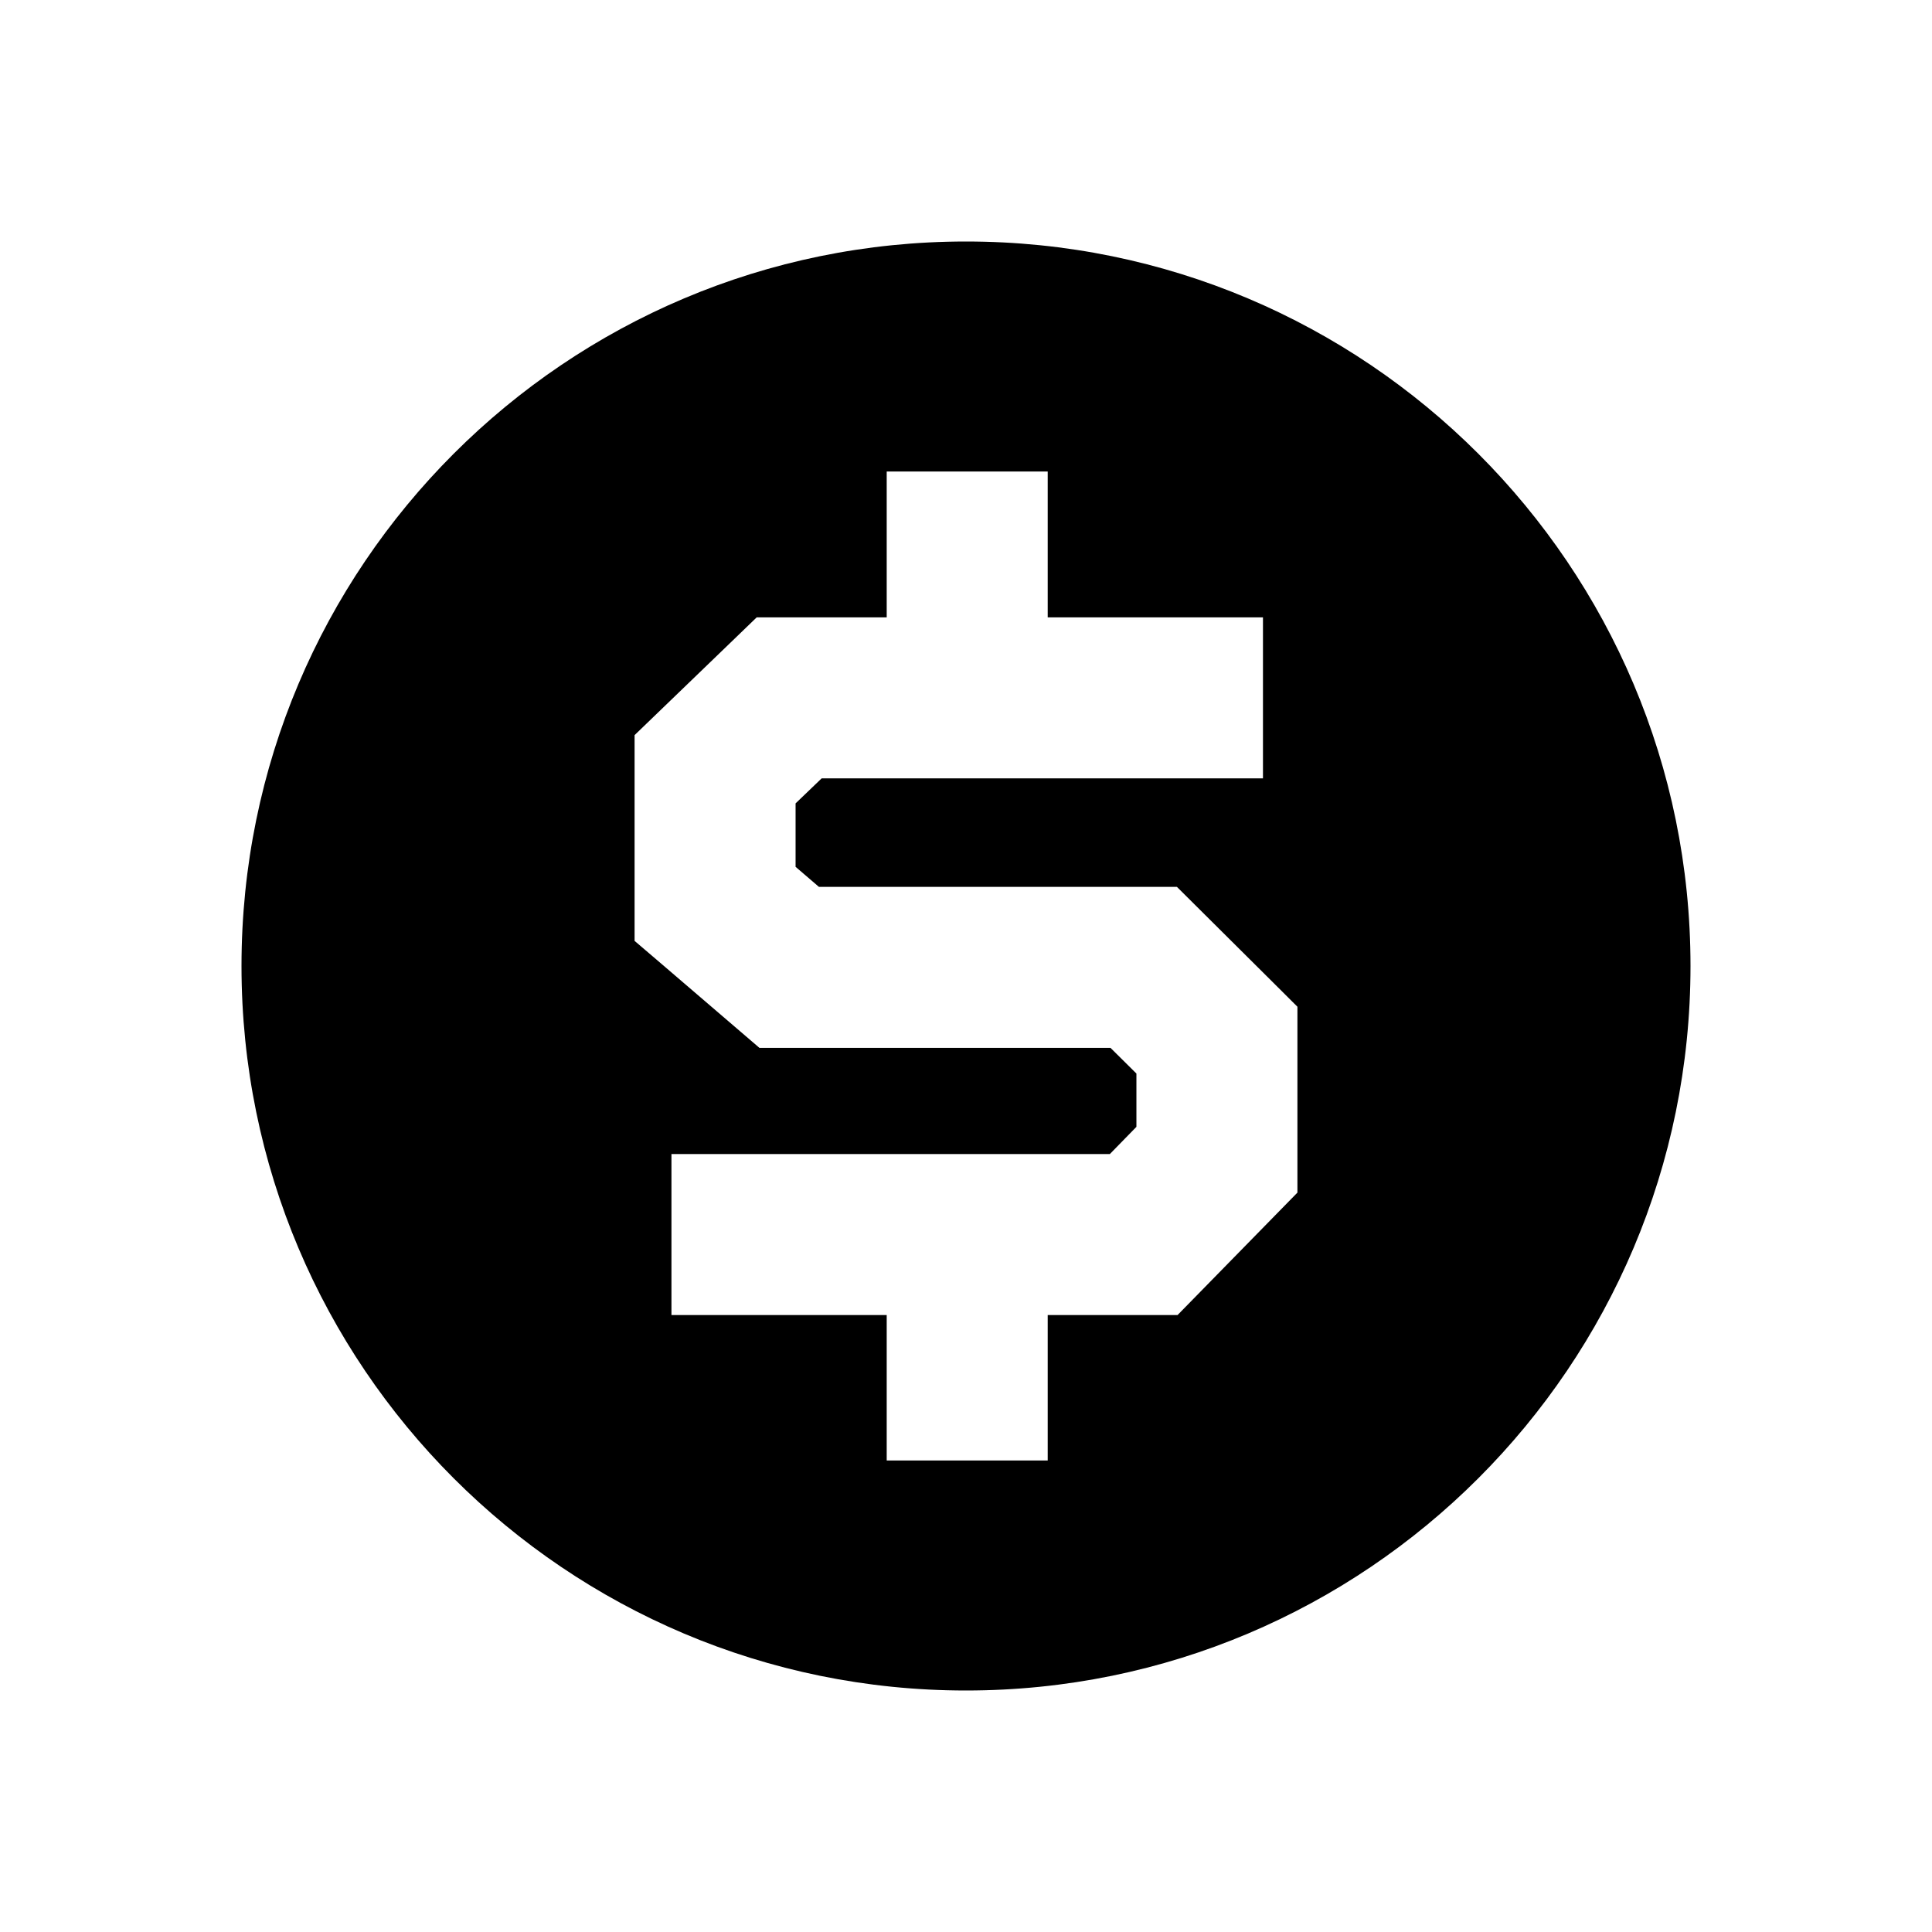
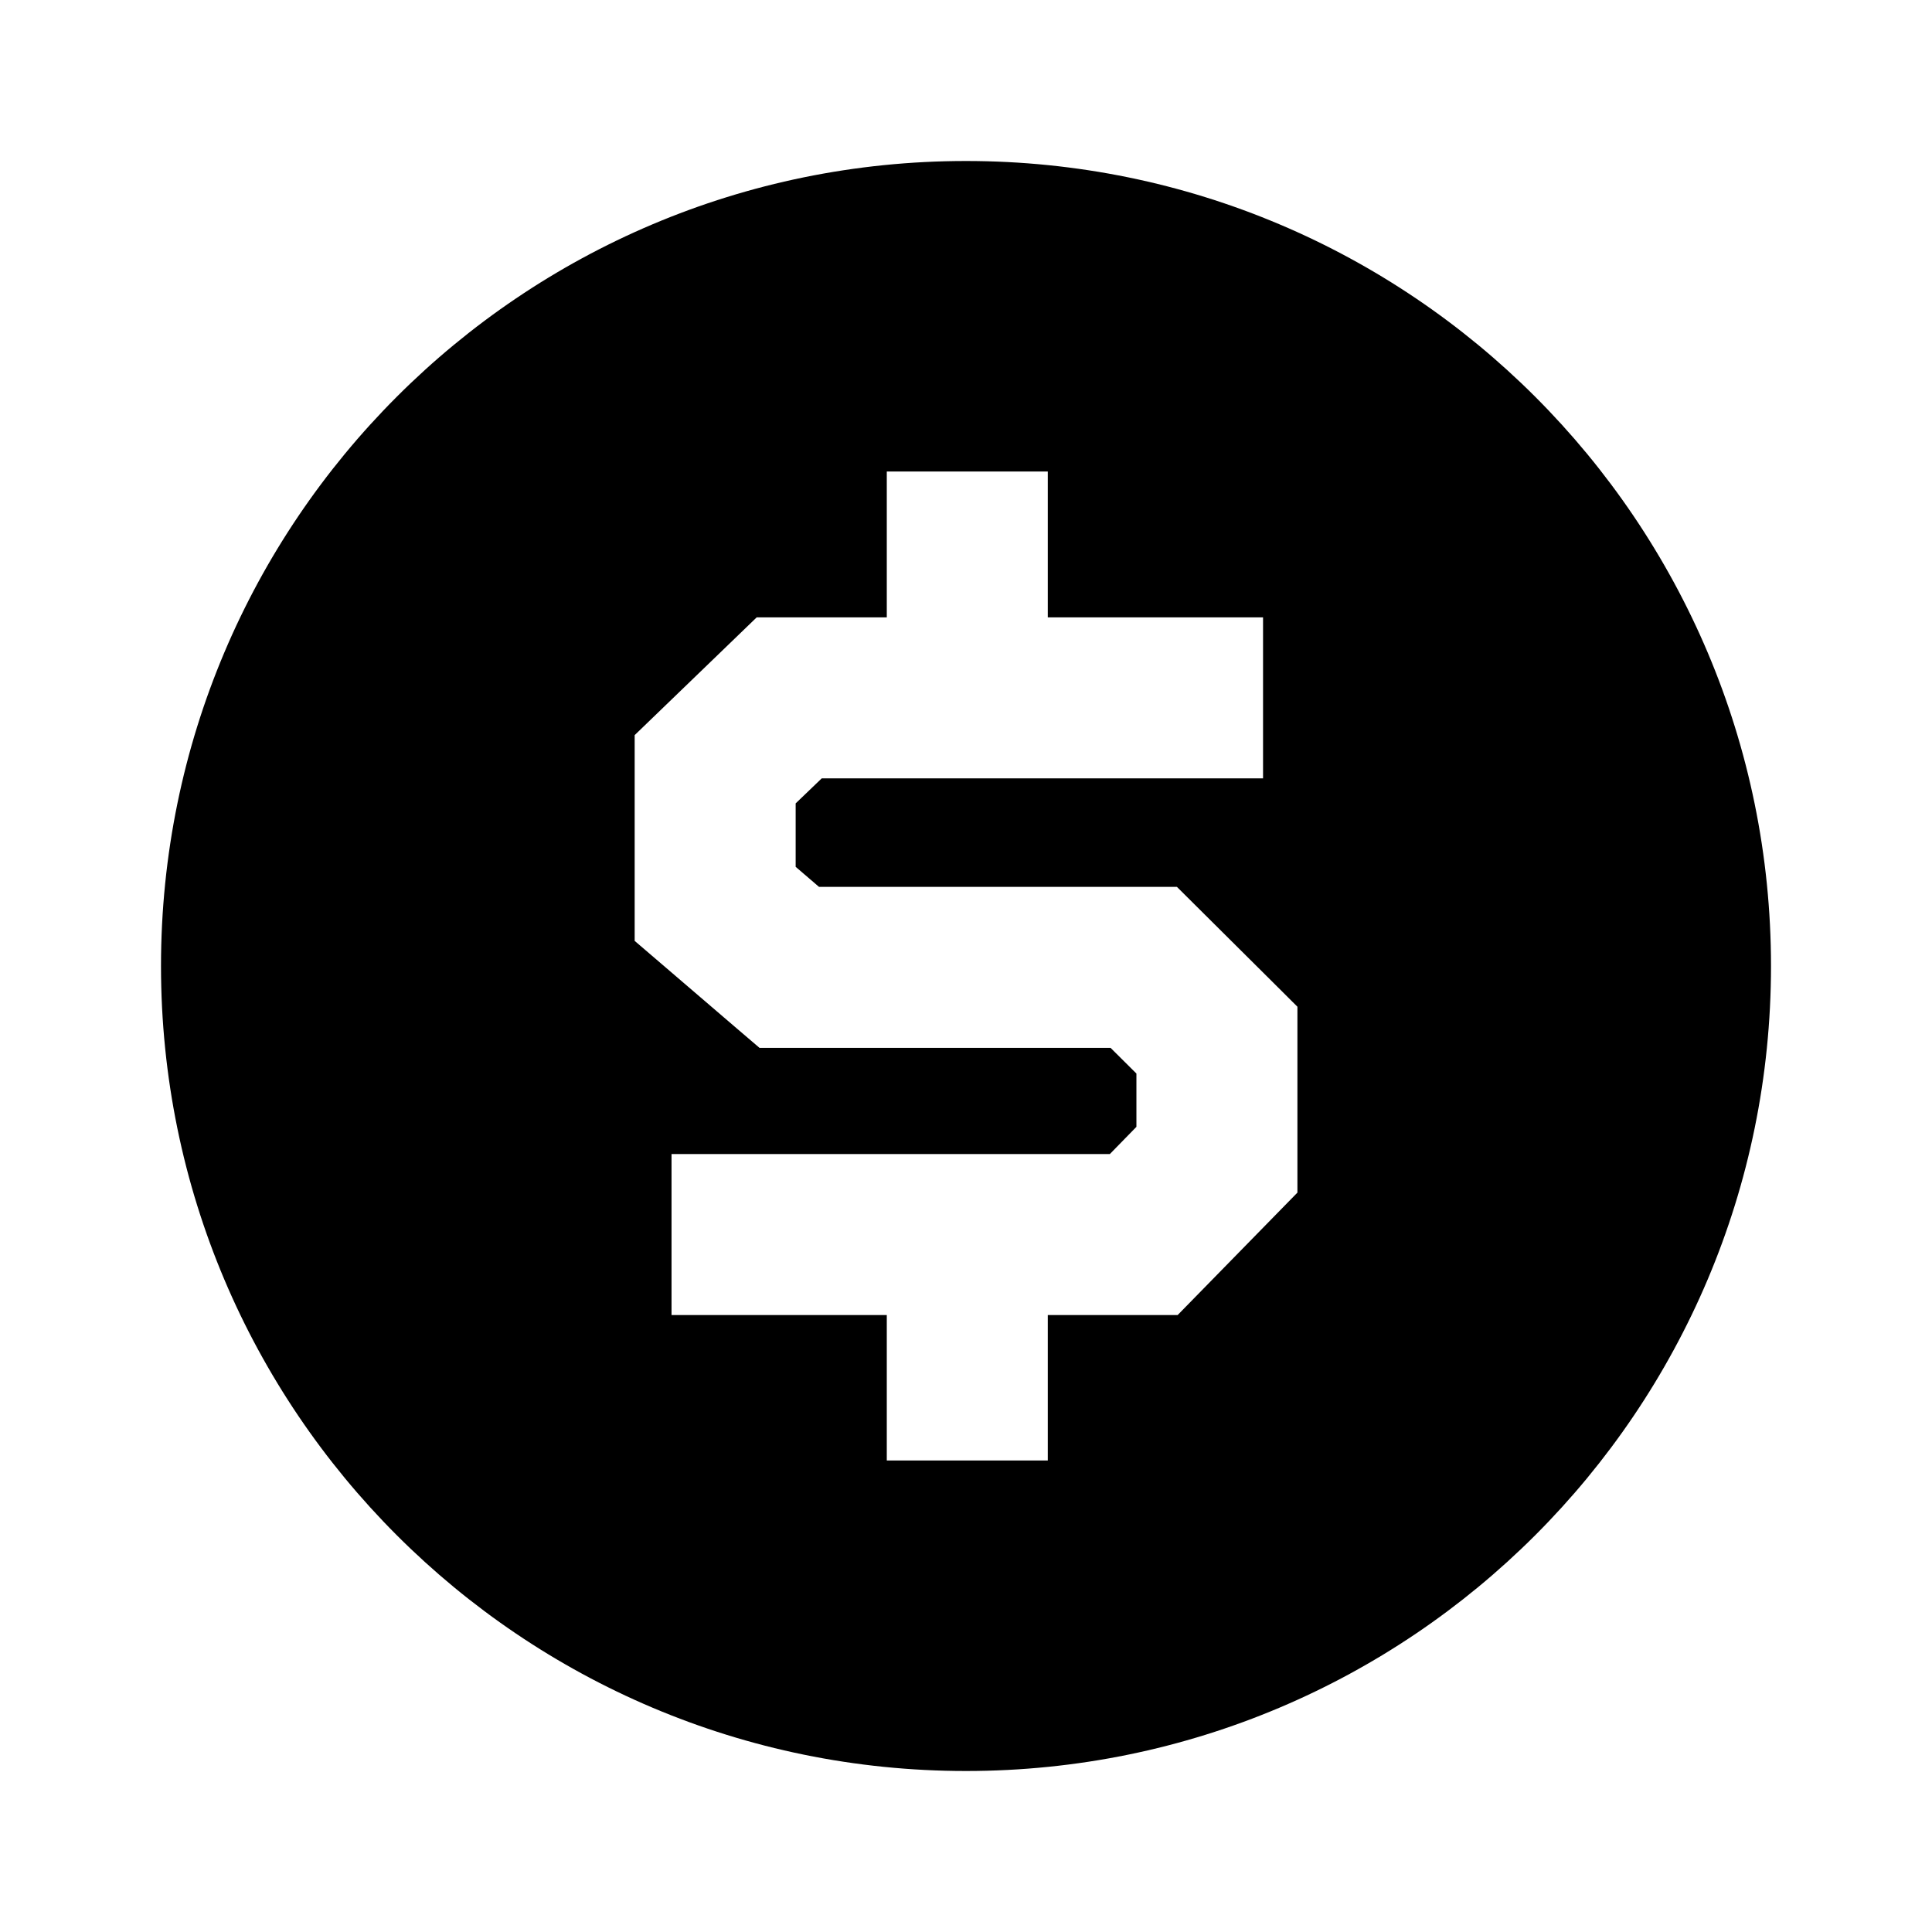
<svg xmlns="http://www.w3.org/2000/svg" width="24" height="24" viewBox="0 0 24 24" fill="none">
-   <path fill-rule="evenodd" clip-rule="evenodd" d="M3 12A9 9 0 1 0 21 12A9 9 0 1 0 3 12ZM13.015 7.669H15.689V9.669H10.207L9.883 9.98V10.768L10.173 11.017H14.62L15.822 12.212L16.117 12.506V14.815L14.628 16.336H13.015V18.143H11.015V16.336H8.341V14.336H13.787L14.117 13.998V13.336L13.795 13.017H9.434L9.153 12.776L8.233 11.987L7.883 11.688V9.132L9.11 7.949L9.4 7.669H11.015V5.857H13.015V7.669Z" fill="currentColor" />
+   <path fill-rule="evenodd" clip-rule="evenodd" d="M12 2C17.523 2 22 6.477 22 12C22 17.523 17.523 22 12 22C6.477 22 2 17.523 2 12C2 6.477 6.477 2 12 2ZM11.016 5.857V7.669H9.4L9.11 7.949L7.884 9.132V11.688L8.233 11.987L9.153 12.776L9.435 13.017H13.796L14.117 13.336V13.998L13.787 14.336H8.342V16.336H11.016V18.143H13.016V16.336H14.629L16.117 14.815V12.506L15.822 12.212L14.62 11.017H10.174L9.884 10.768V9.98L10.208 9.669H15.69V7.669H13.016V5.857H11.016Z" fill="currentColor" />
</svg>
